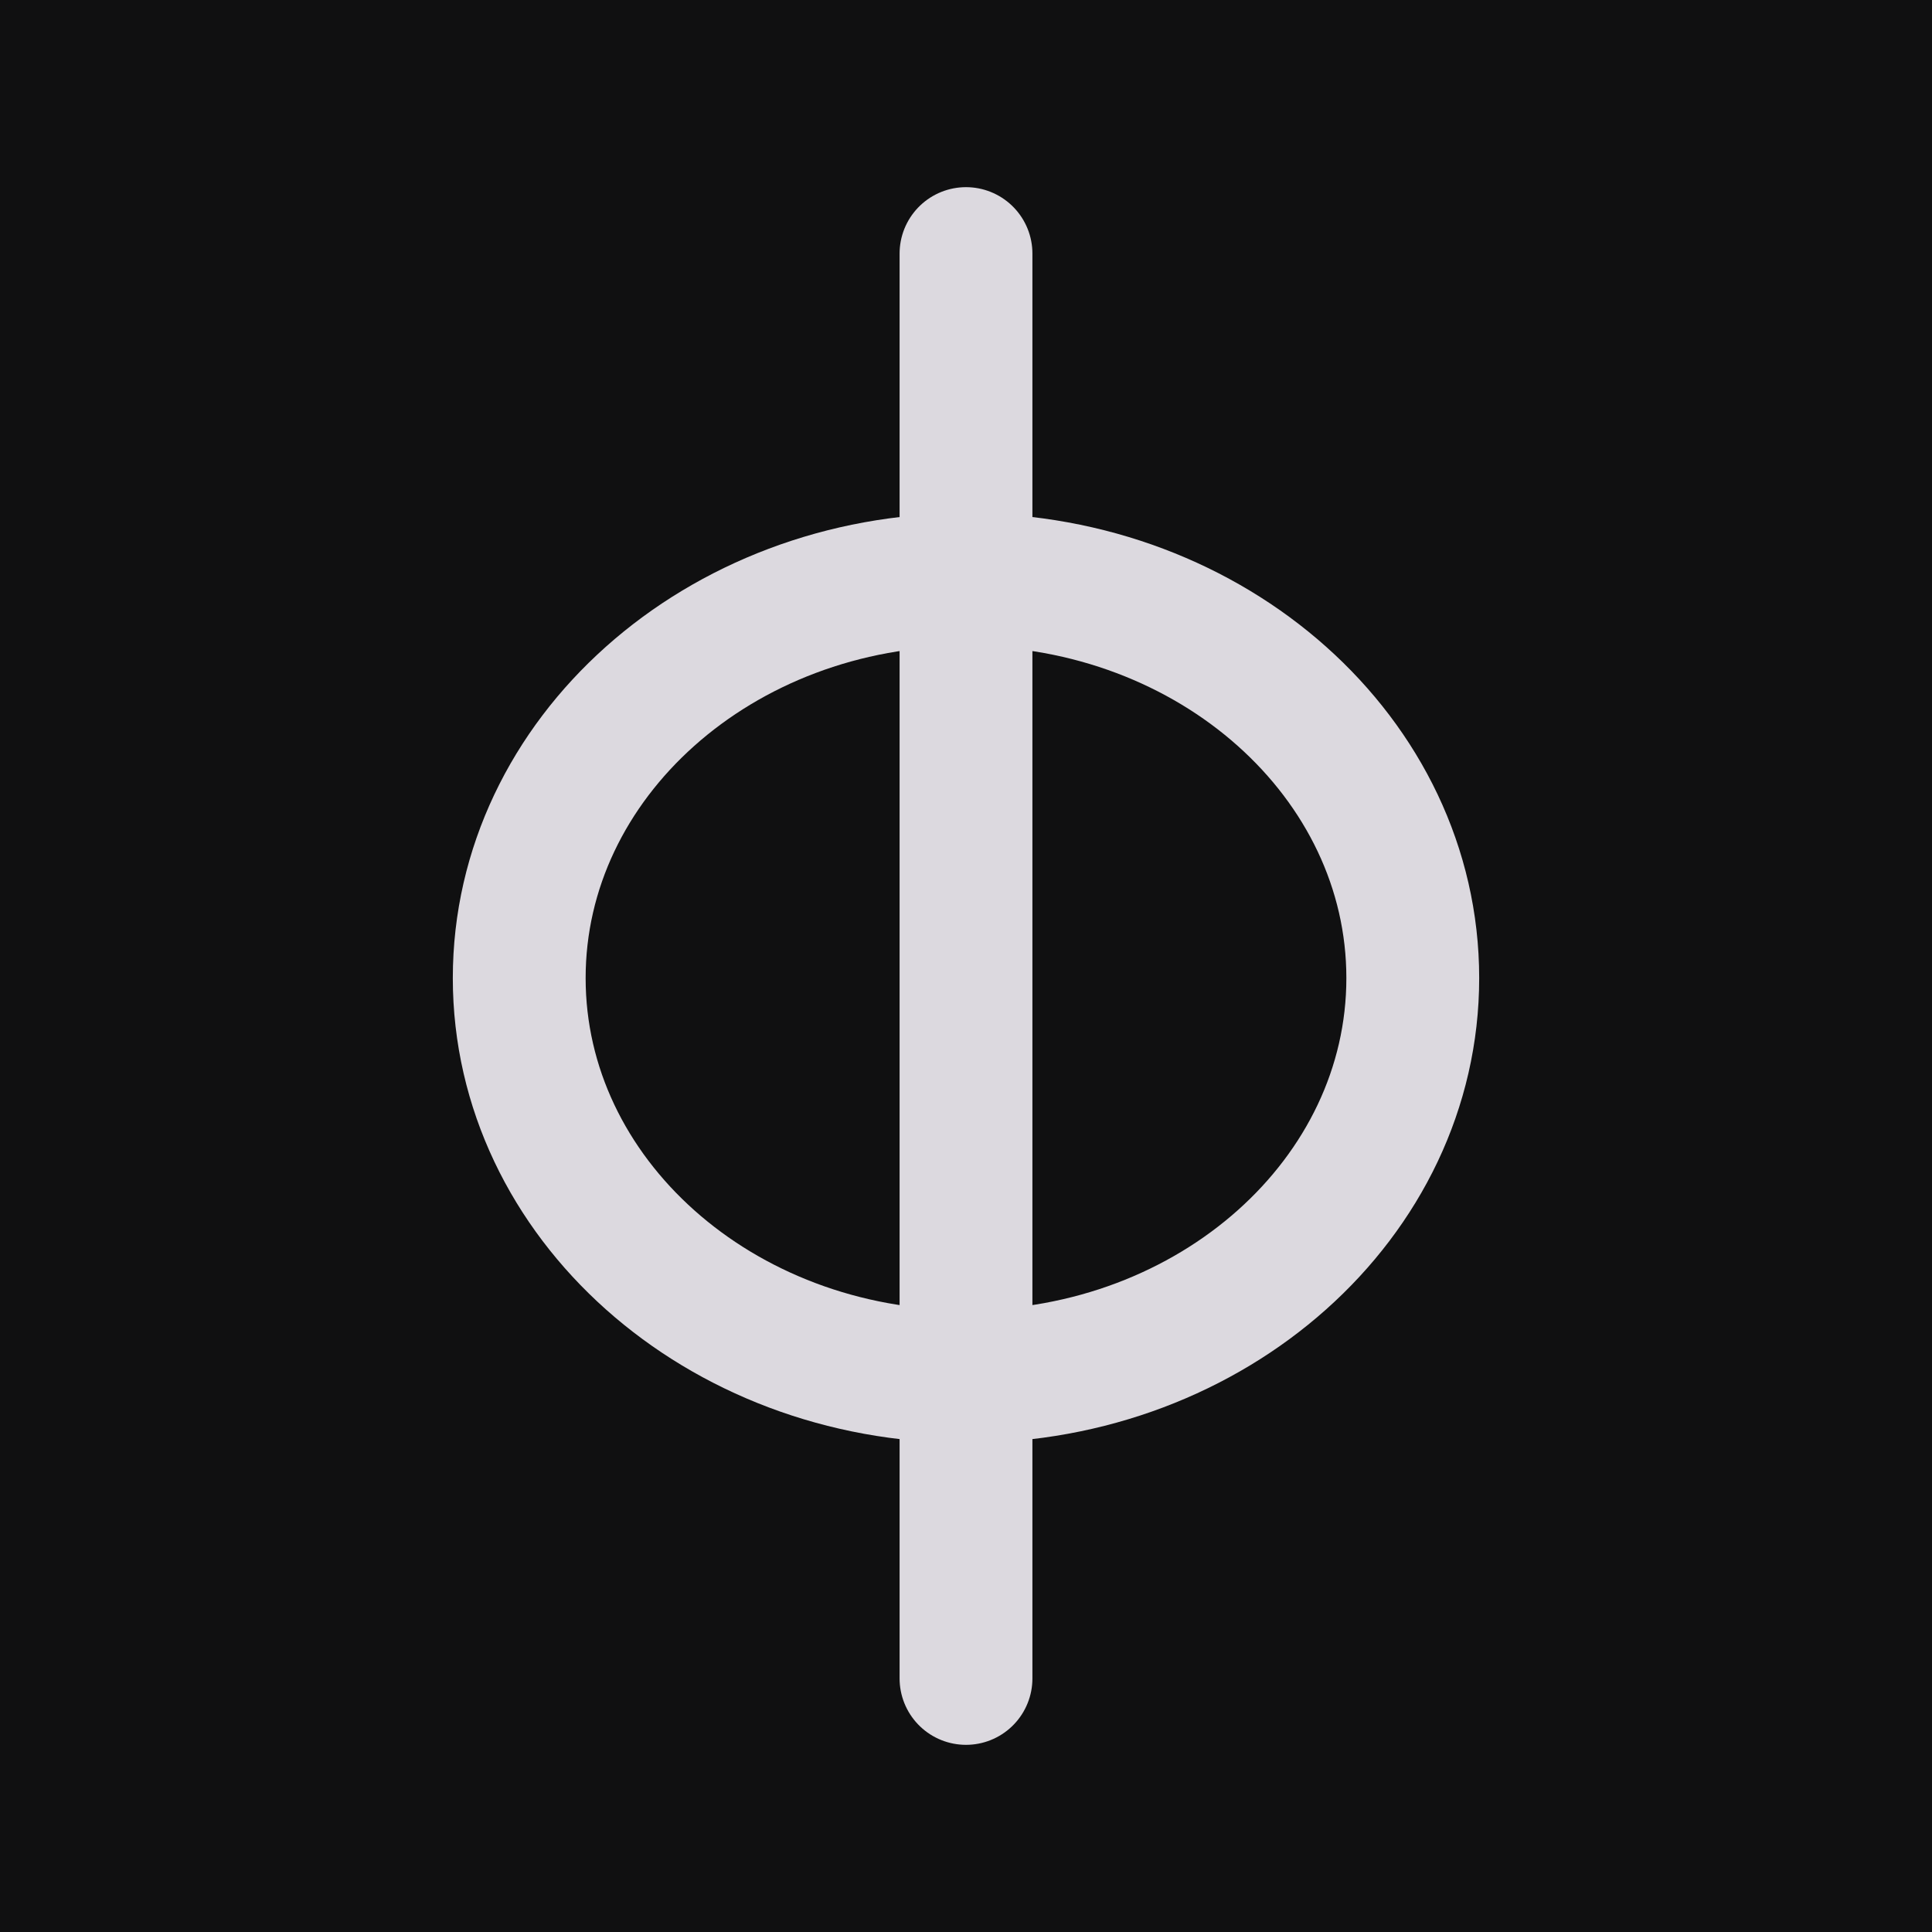
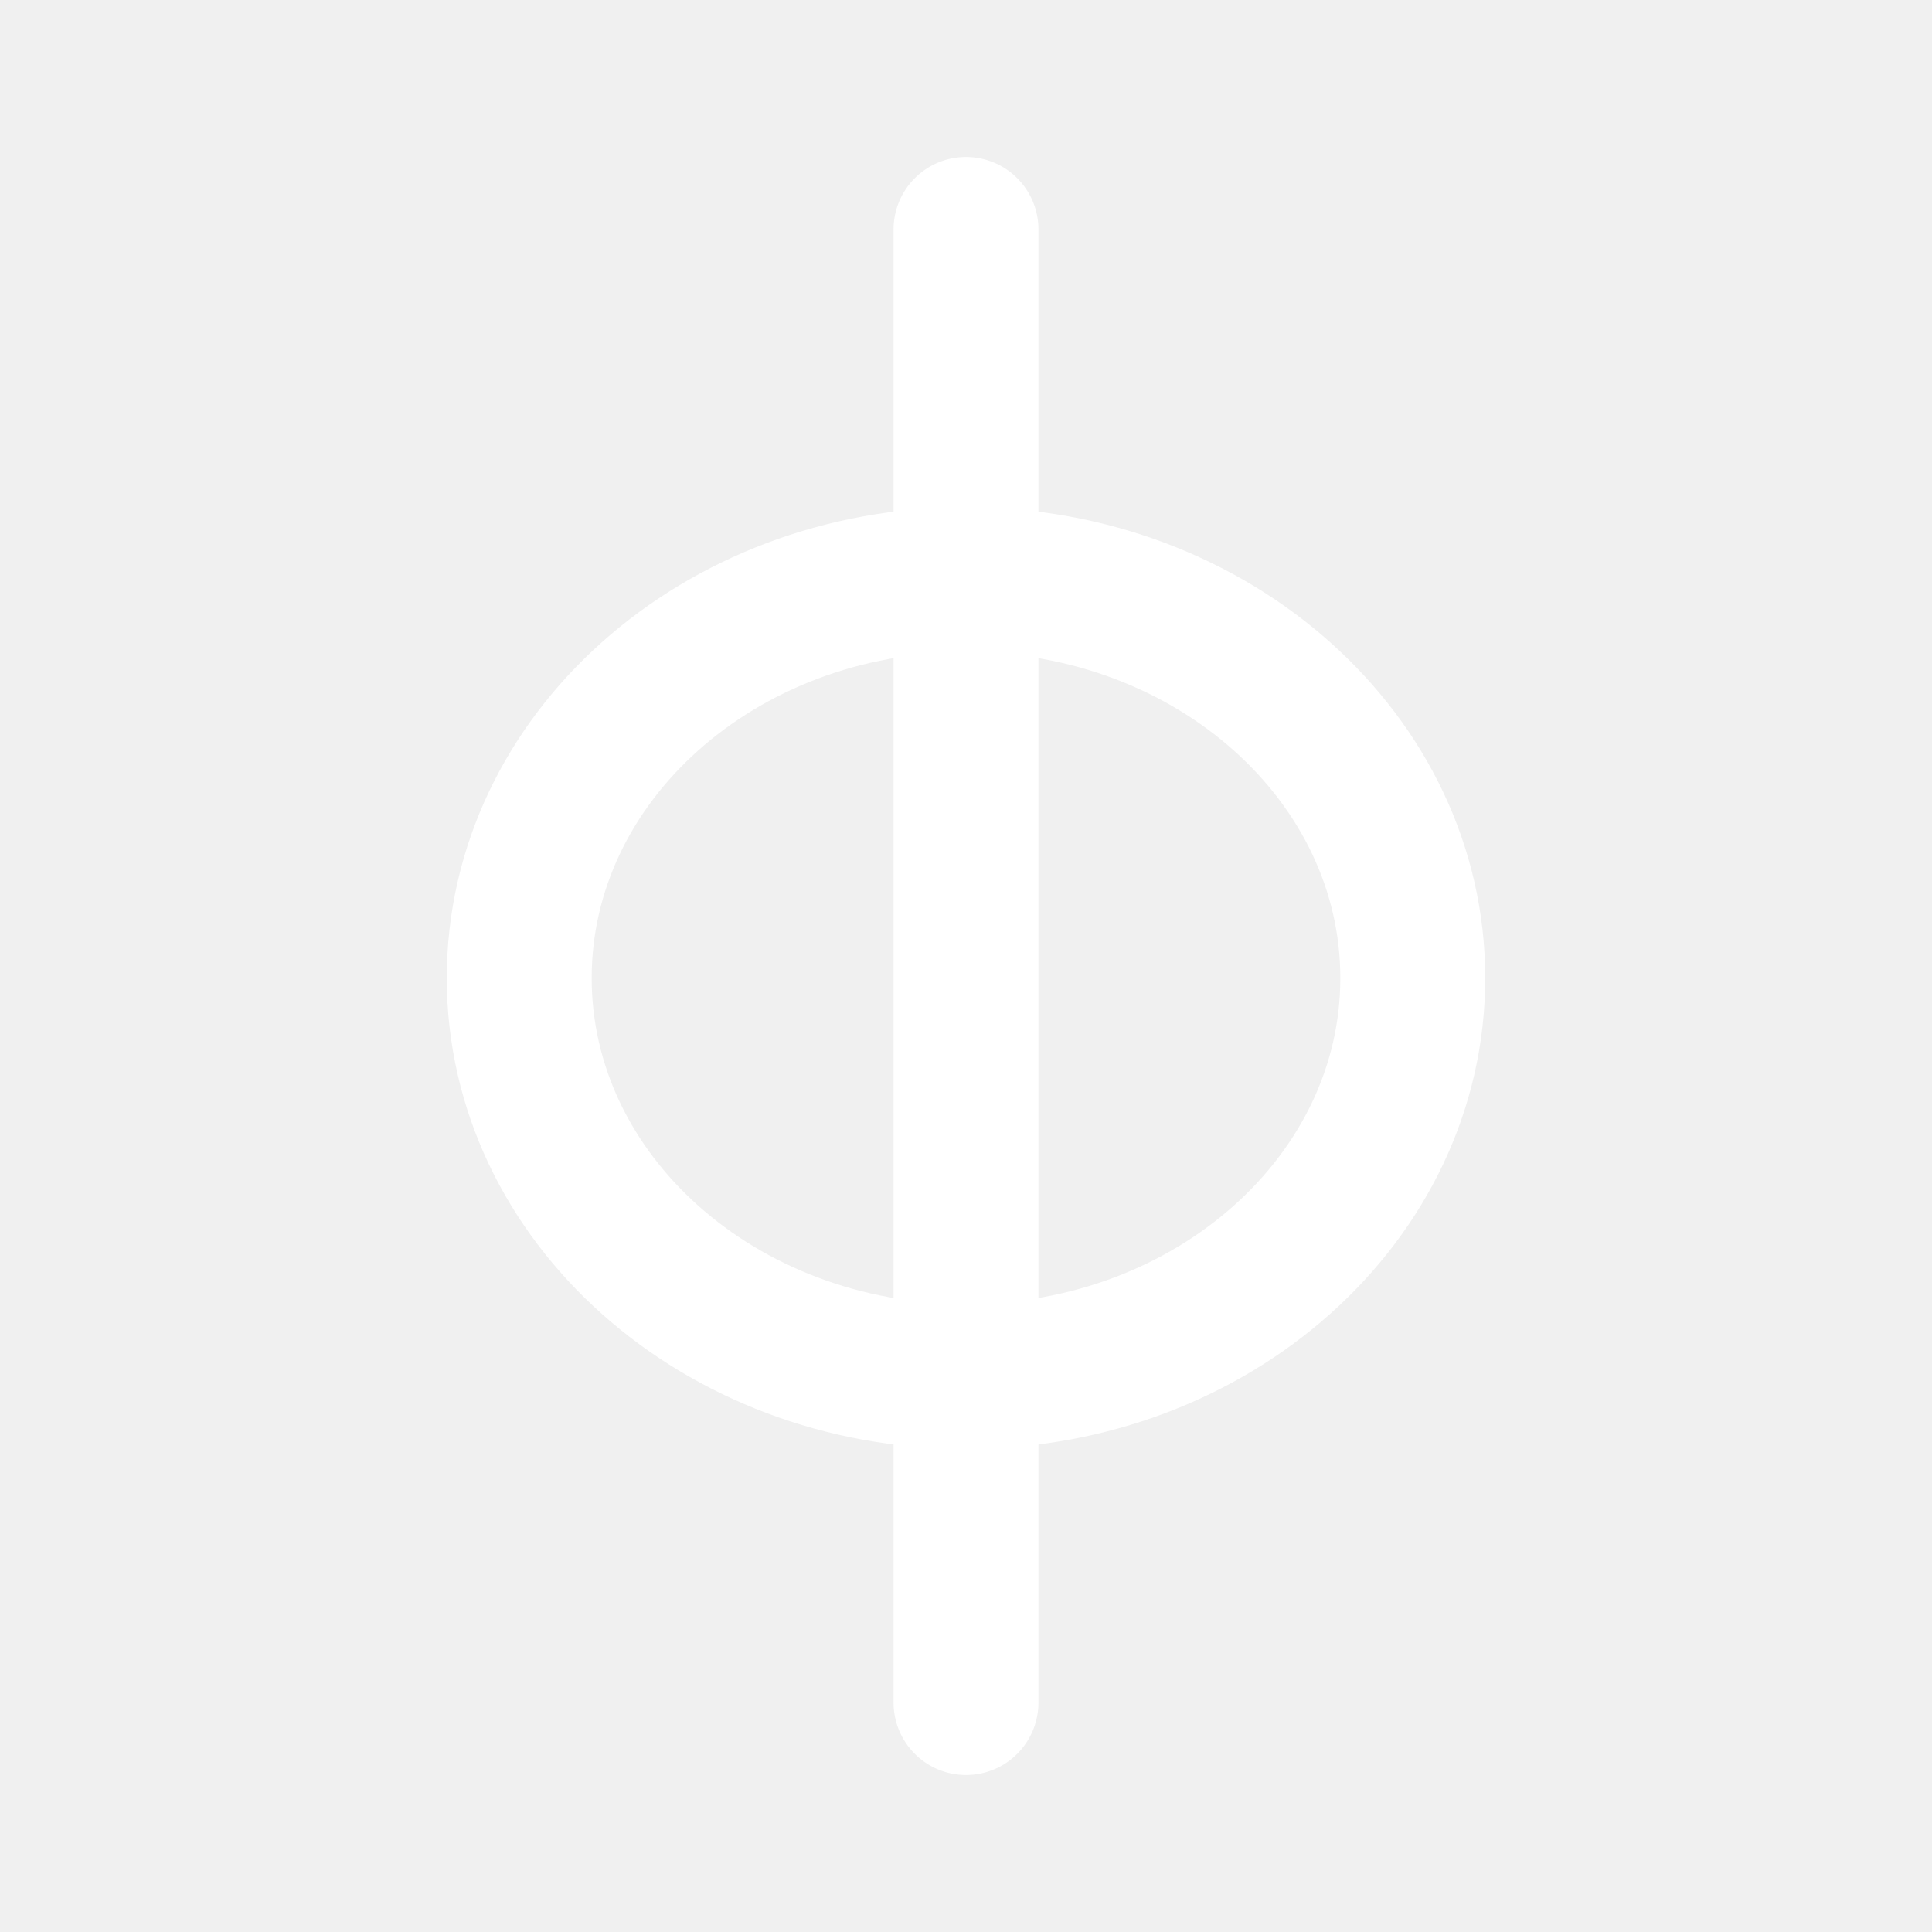
<svg xmlns="http://www.w3.org/2000/svg" viewBox="0 0 32 32">
-   <rect width="32" height="32" fill="#101011" />
-   <ellipse cx="16" cy="16.2" rx="7.4" ry="6.6" fill="none" stroke="#dcd9df" stroke-width="2.2" />
-   <path d="M16 4.2v23.6" fill="none" stroke="#dcd9df" stroke-width="2.2" stroke-linecap="round" />
+   <ellipse cx="16" cy="16.2" rx="7.4" ry="6.6" fill="none" stroke="#ffffff" stroke-width="2.4" />
+   <path d="M16 3.8v24.4" fill="none" stroke="#ffffff" stroke-width="2.4" stroke-linecap="round" />
</svg>
